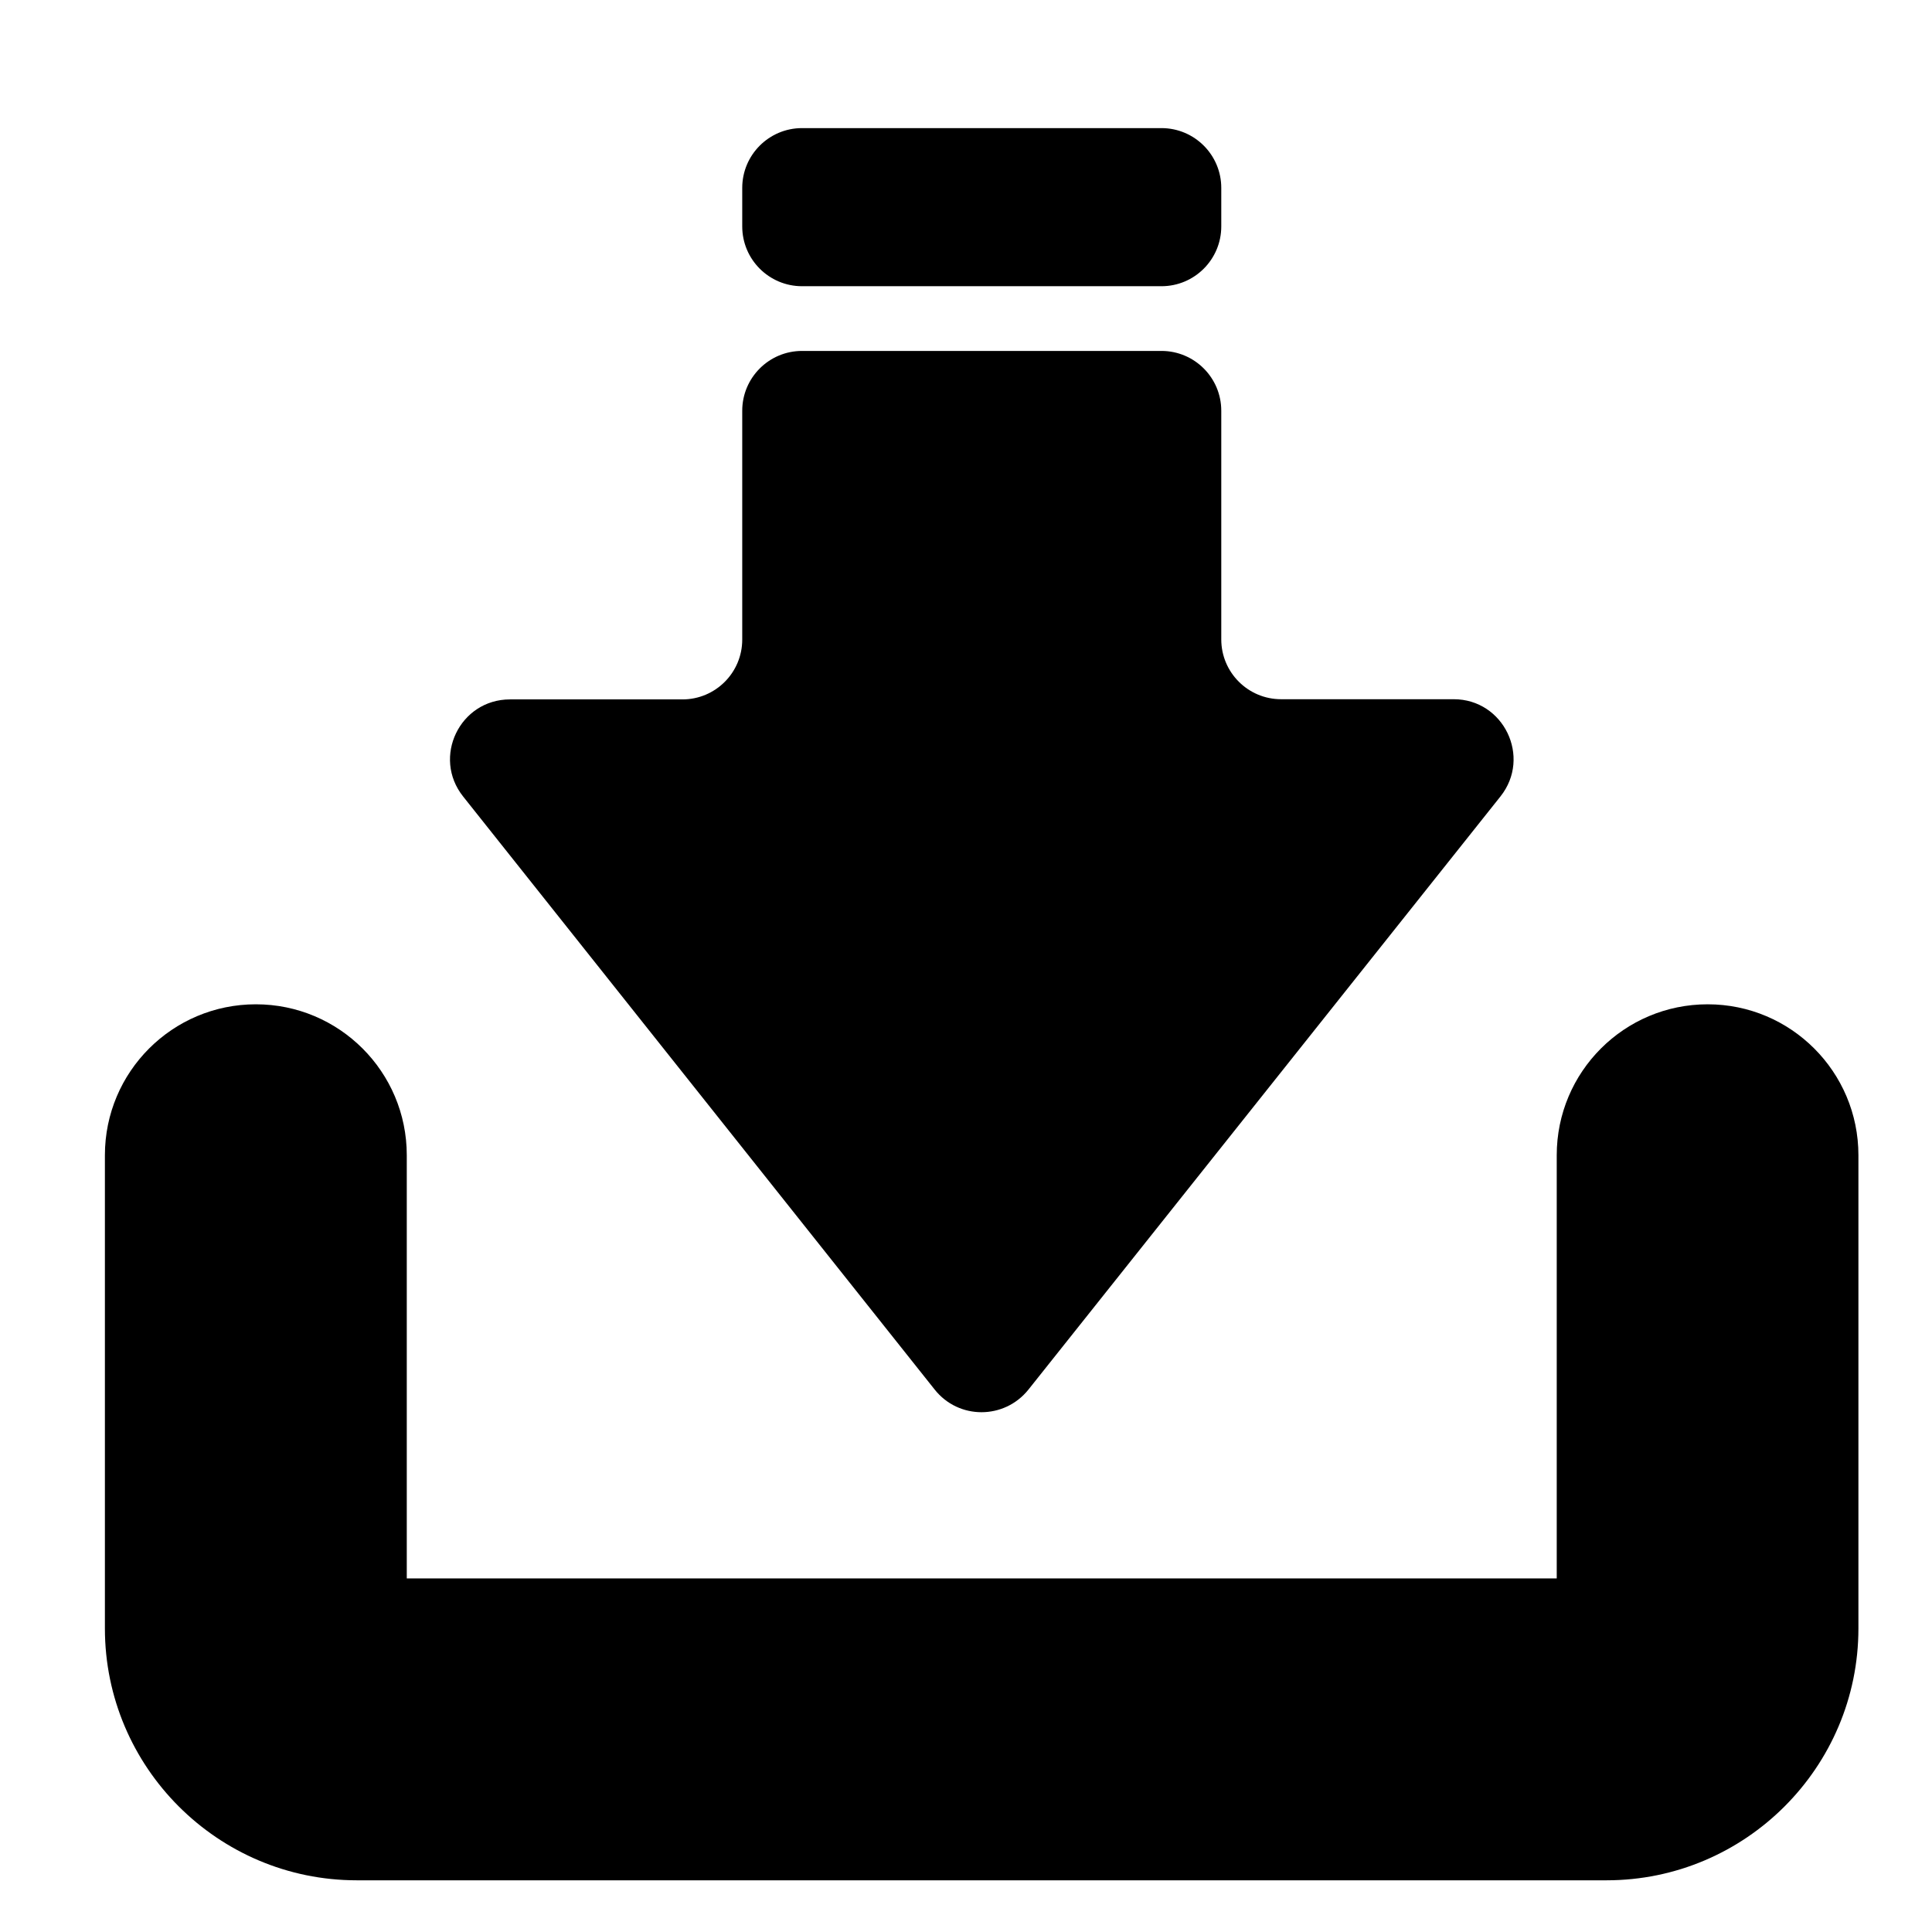
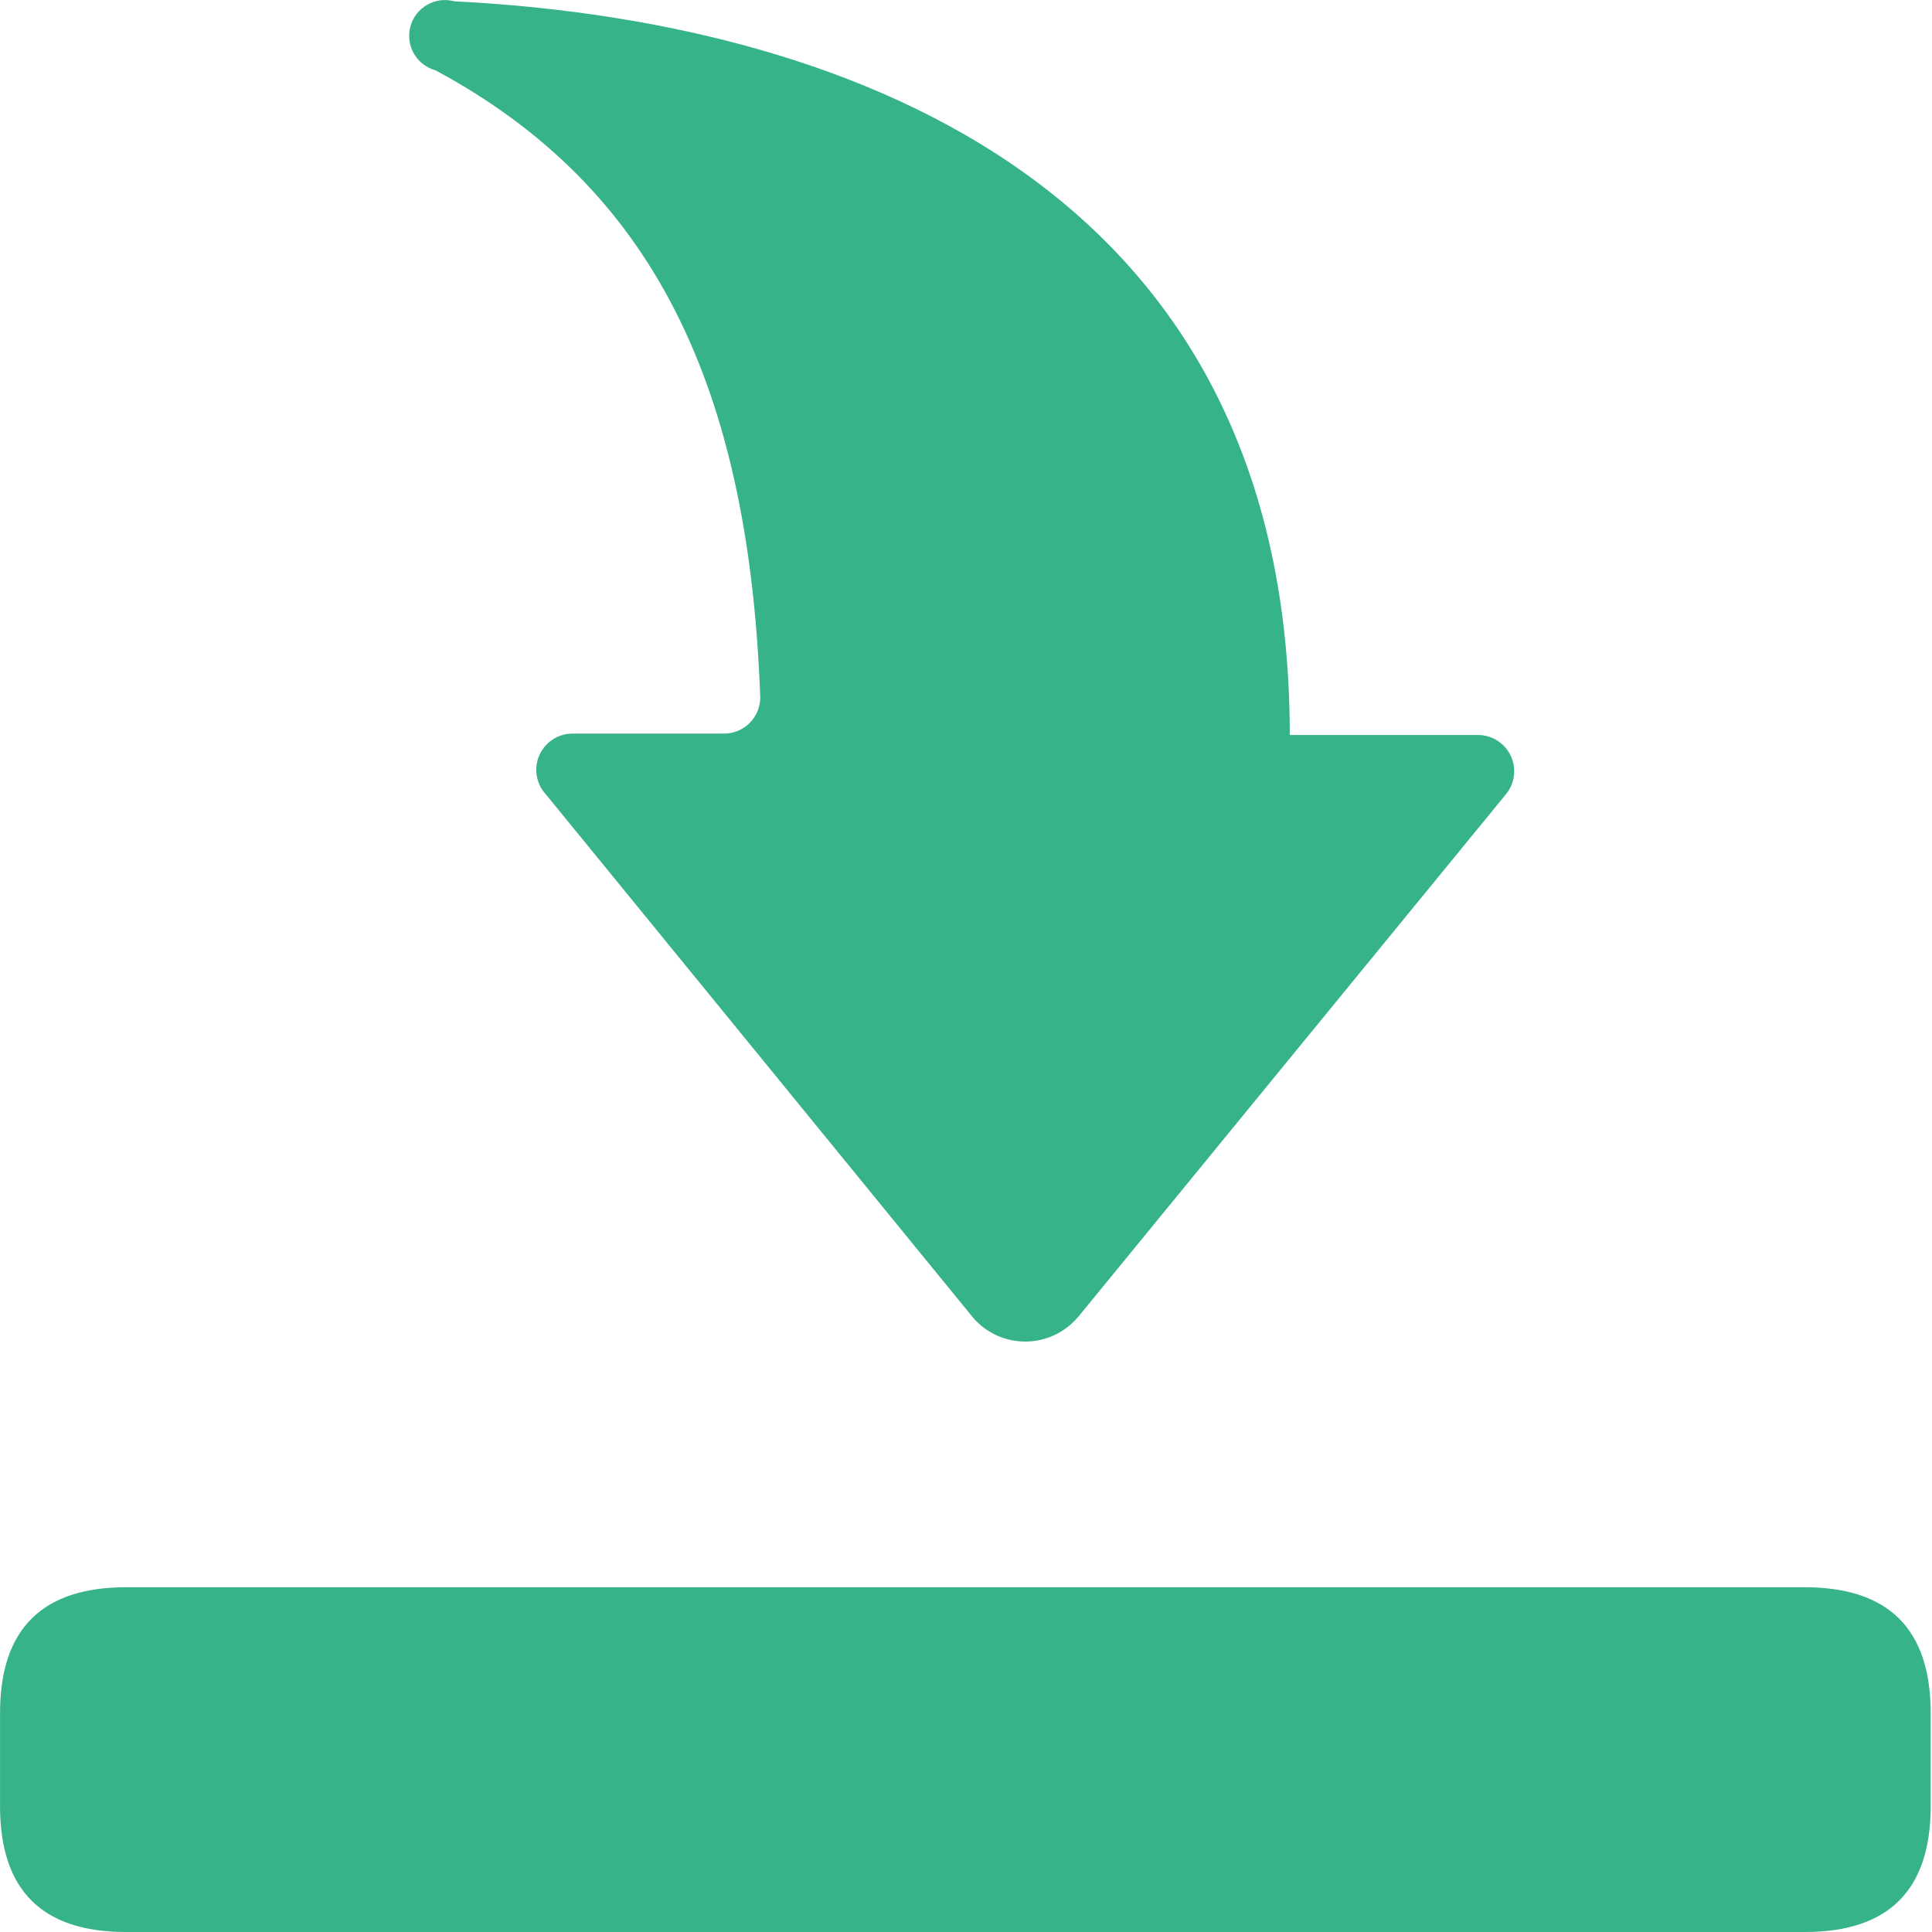
- <svg xmlns="http://www.w3.org/2000/svg" t="1551327176743" class="icon" style="" viewBox="0 0 1024 1024" version="1.1" p-id="1630" width="16" height="16">
-   <defs>
-     <style type="text/css" />
-   </defs>
-   <path d="M495.4 736.5c12.7 16 36.9 16 49.7 0l250.2-314.4c16.5-20.8 1.7-51.5-24.8-51.5H679c-17.5 0-31.7-14.2-31.7-31.7V217.7c0-17.5-14.2-31.7-31.7-31.7H425.1c-17.5 0-31.7 14.2-31.7 31.7V339c0 17.5-14.2 31.7-31.7 31.7h-91.4c-26.6 0-41.4 30.7-24.8 51.5l249.9 314.3zM425.1 151.7h190.5c17.5 0 31.7-14.2 31.7-31.7V99.6c0-17.5-14.2-31.7-31.7-31.7H425.1c-17.5 0-31.7 14.2-31.7 31.7V120c0 17.5 14.2 31.7 31.7 31.7z" p-id="1631" />
-   <path d="M905.1 532.3c-44.2 0-80 35.8-80 80v224.3H215.6V612.3c0-44.2-35.8-80-80-80s-80 35.8-80 80v250.8c0 73.6 59.9 133.5 133.5 133.5h662.4c73.6 0 133.5-59.9 133.5-133.5V612.3c0-44.2-35.8-80-79.9-80z" p-id="1632" />
+ <svg xmlns="http://www.w3.org/2000/svg" t="1629899119126" class="icon" viewBox="0 0 1024 1024" version="1.1" p-id="12000" width="16" height="16">
+   <path d="M66.706 841.288h889.883c44.478 0 66.717 22.207 66.717 66.685v49.342c0 44.478-22.239 66.685-66.717 66.685H66.706C22.228 1024 0.021 1001.761 0.021 957.315v-49.342c0-44.478 22.239-66.685 66.685-66.685z m504.715-143.258l226.743-277.045a19.199 19.199 0 0 0-14.975-31.423h-99.58C683.609 66.152 396.005 8.394 240.843 0.714a18.943 18.943 0 0 0-10.048 36.542c115.323 61.949 166.105 167.225 172.153 332.21a19.199 19.199 0 0 1-19.199 19.359h-79.677a19.199 19.199 0 0 0-14.783 32.159l226.743 277.749a36.574 36.574 0 0 0 55.358-0.704z" fill="#36B389" p-id="12001" />
</svg>
